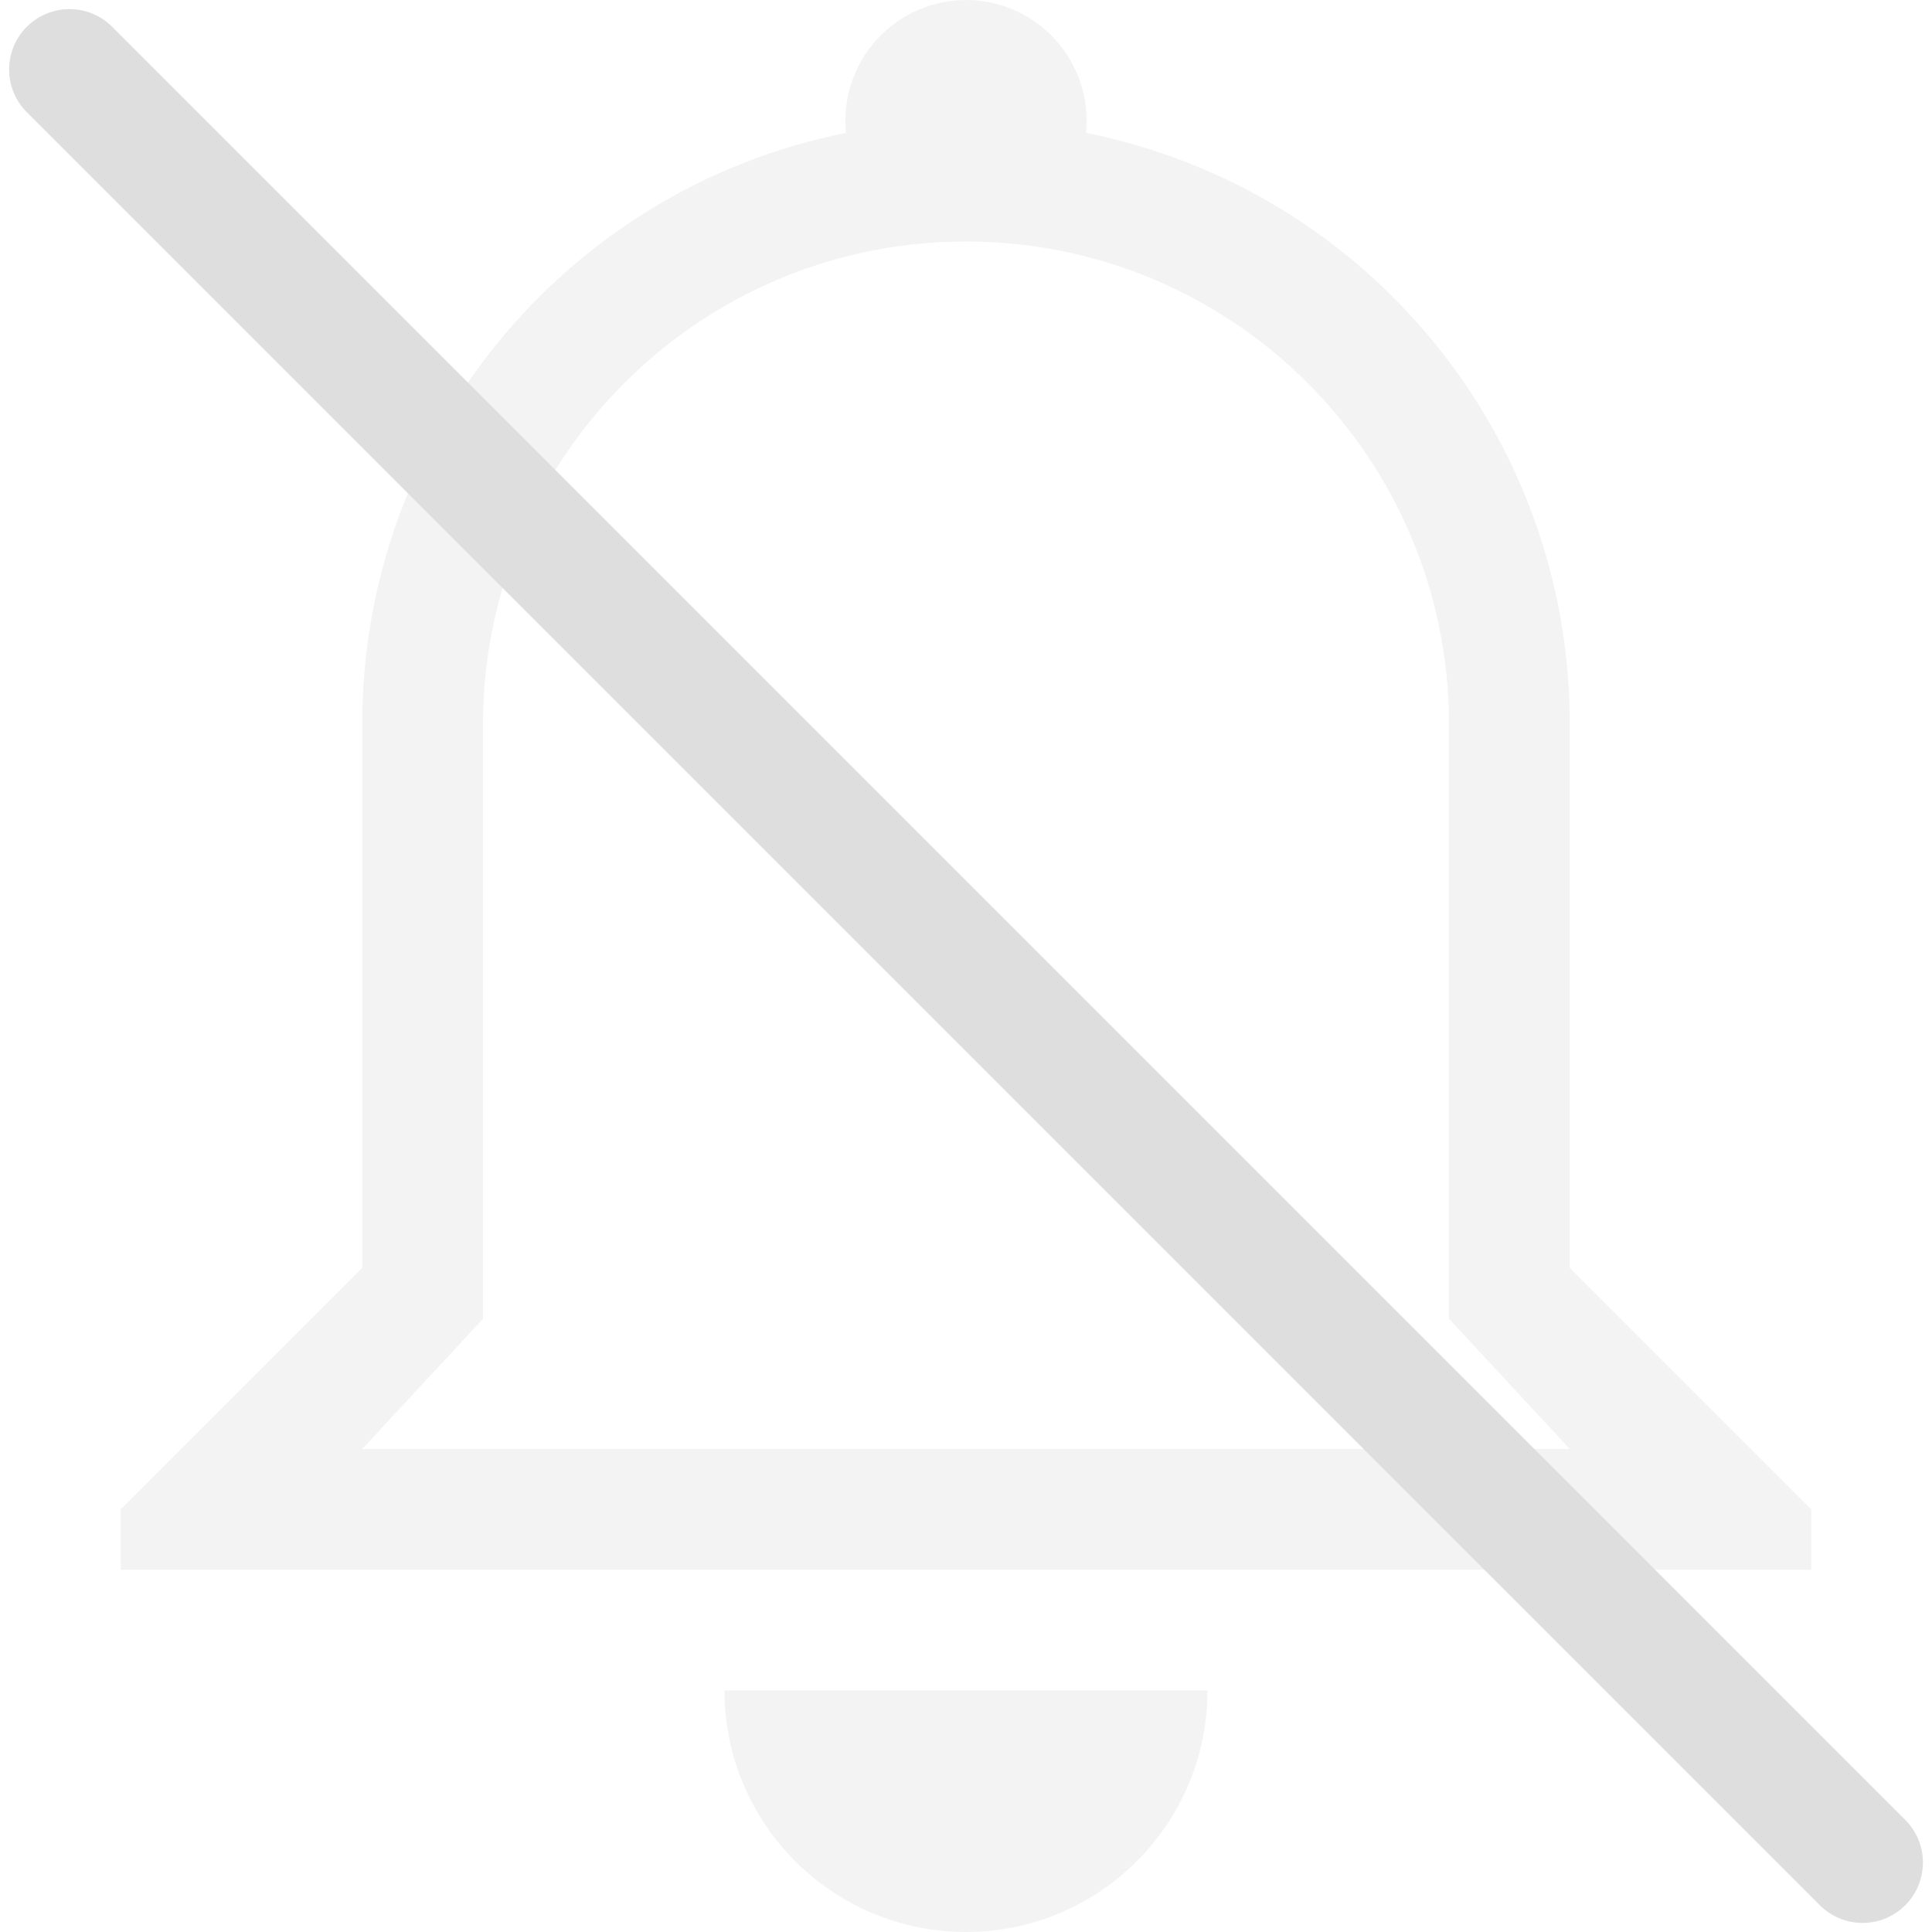
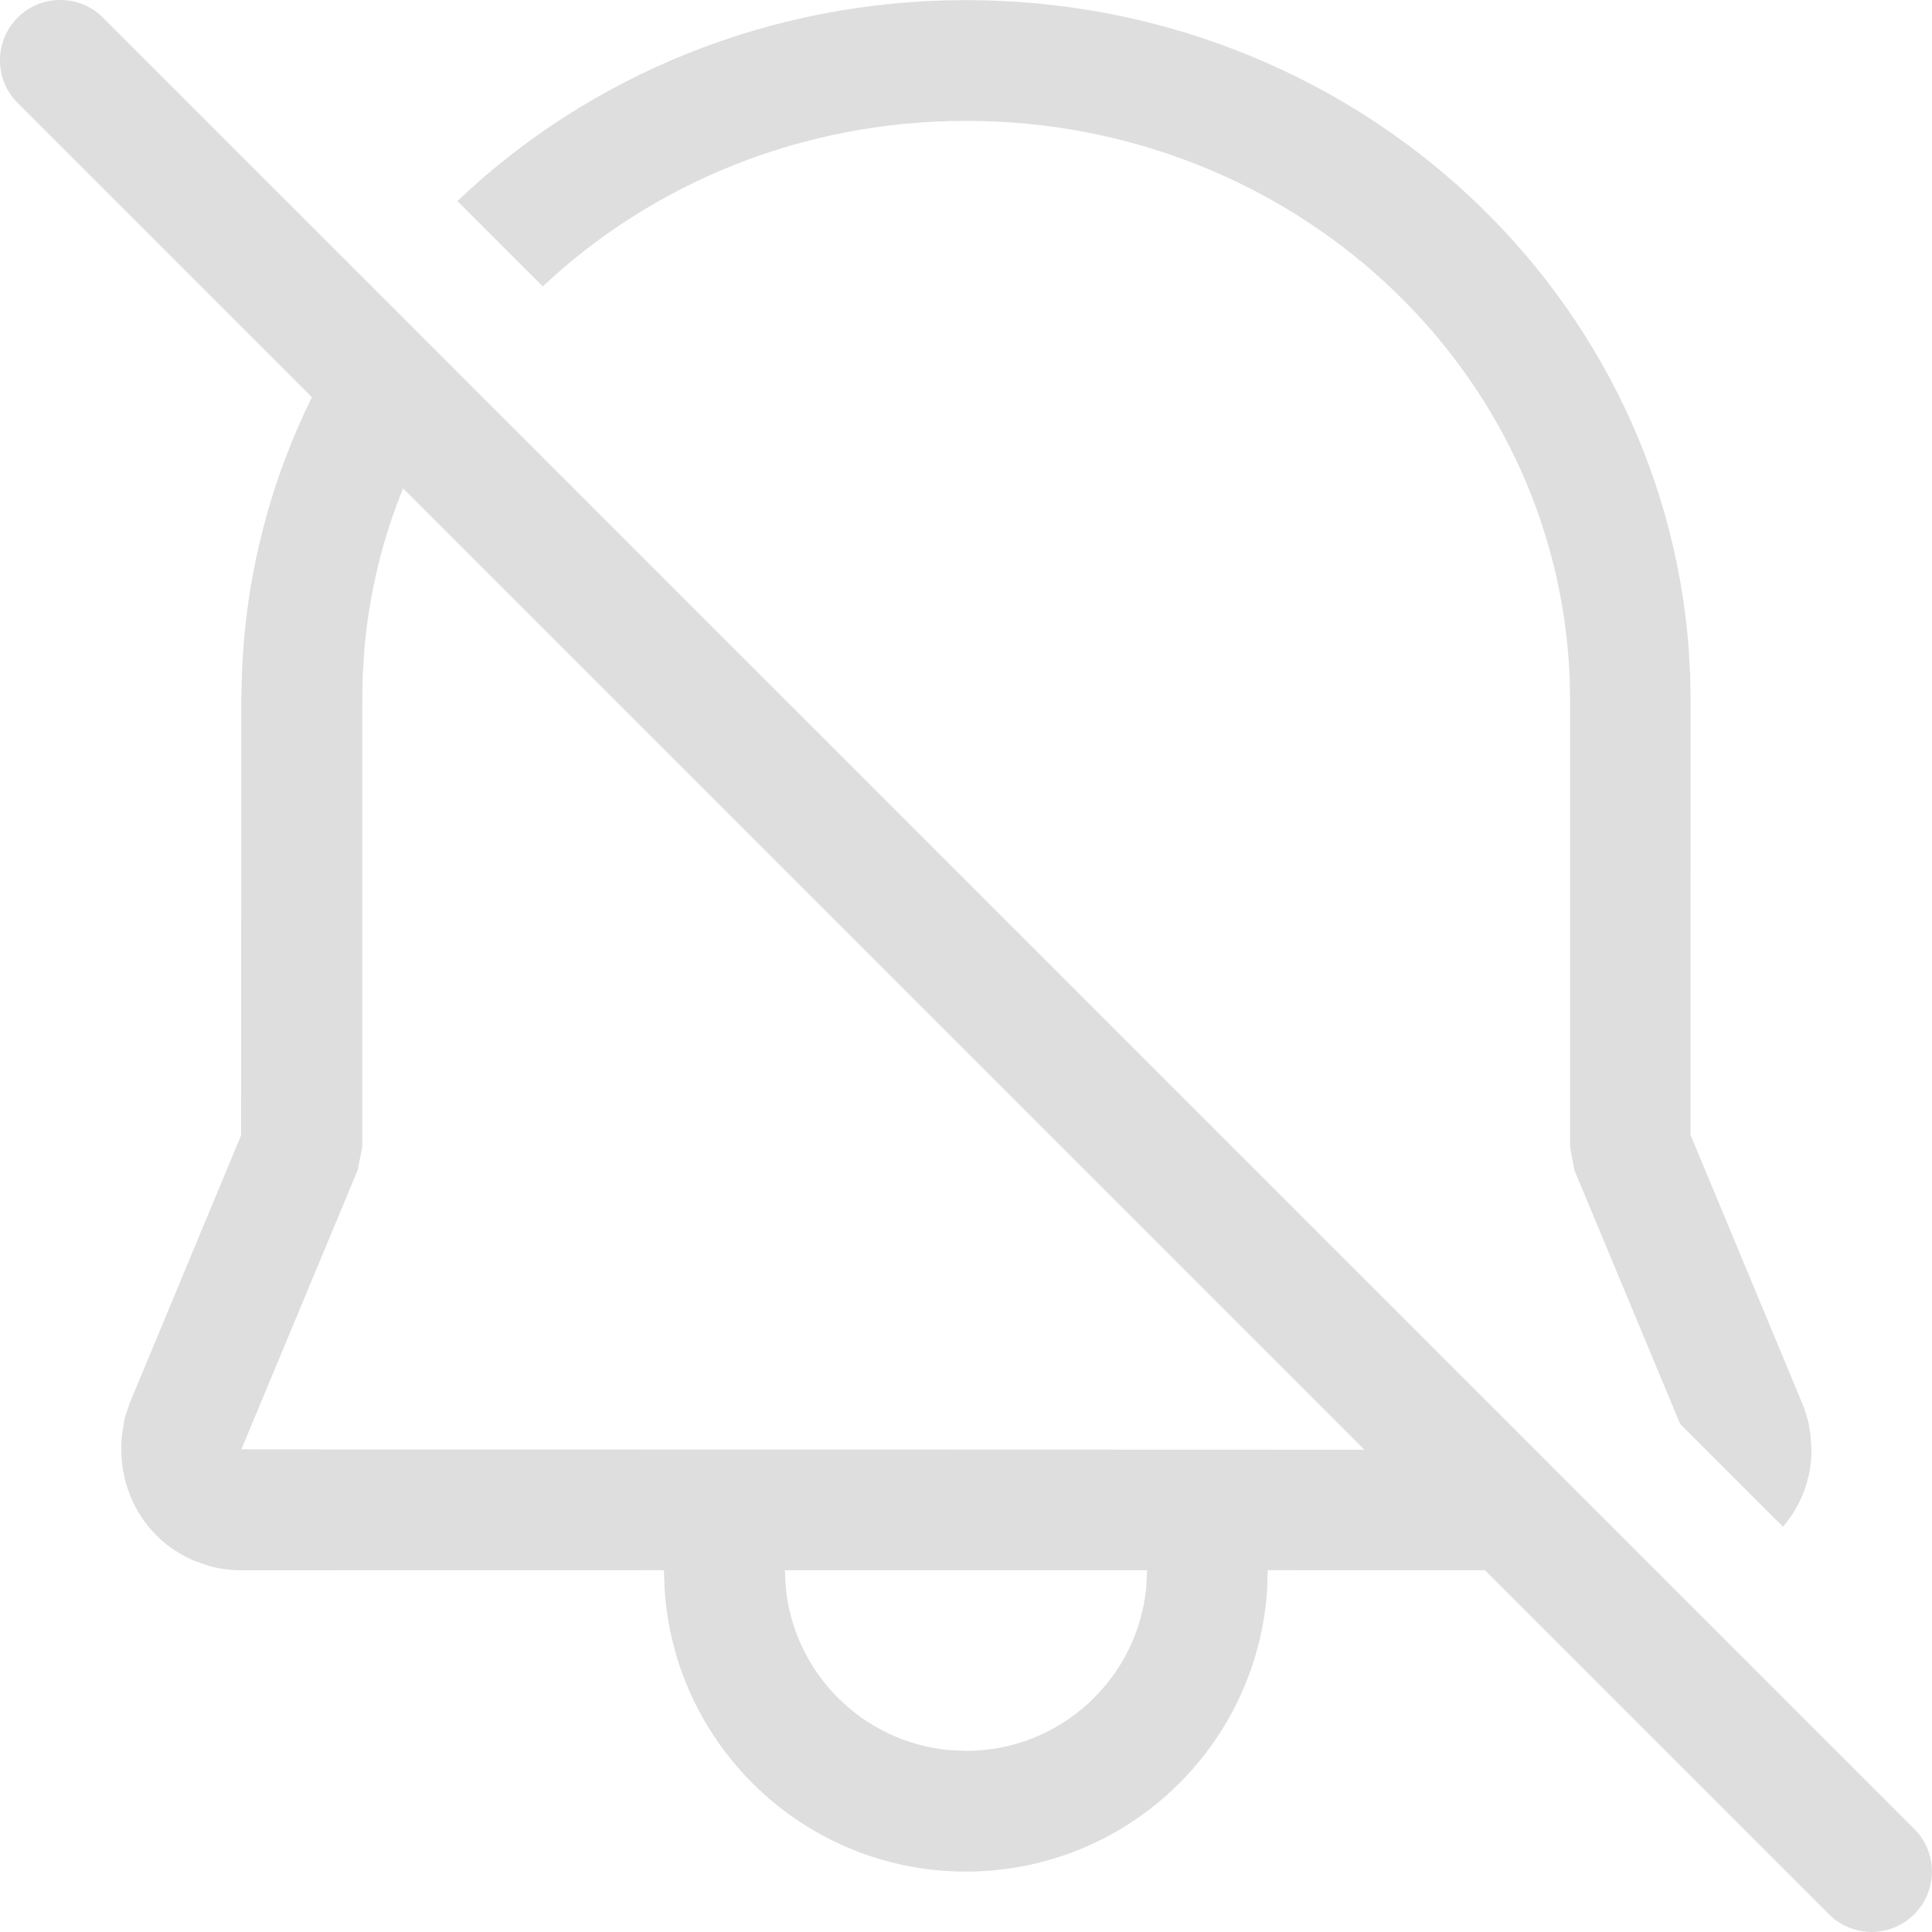
<svg xmlns="http://www.w3.org/2000/svg" width="16" height="16" version="1.1">
  <style id="current-color-scheme" type="text/css">.ColorScheme-Text {
            color:#dedede;
        }
        .ColorScheme-ButtonFocus {
            color:#3daee9;
        }
        .ColorScheme-NegativeText {
            color:#da4453;
        }</style>
-   <path class="ColorScheme-Text" d="m8 0a1 1 0 0 0-0.994 1.1 4.988 4.988 0 0 0-4.006 4.9v4.5l-2 2v0.5h14v-0.5l-2-2v-4.5a4.987 4.987 0 0 0-4.006-4.9 1 1 0 0 0-0.994-1.1zm0 2a4 4 0 0 1 4 4v4.922l1 1.078h-10l1-1.078v-4.922a4 4 0 0 1 4-4zm-2 12a2 2 0 0 0 2 2 2 2 0 0 0 2-2h-3.731z" fill="currentColor" opacity=".35" />
-   <rect class="ColorScheme-Text" transform="rotate(45)" x=".314" y="-.5" width="22" height="1" rx=".5" ry=".5" fill="currentColor" />
+   <path class="ColorScheme-Text" d="m2.004 5.568c0.032-0.815 0.237-1.585 0.579-2.278l-2.437-2.437c-0.195-0.195-0.195-0.512 0-0.707 0.195-0.195 0.512-0.195 0.707 0l15 15c0.195 0.195 0.195 0.512 0 0.707-0.195 0.195-0.512 0.195-0.707 0l-2.849-2.849-1.798-3e-4 -5e-3 0.161c-0.085 1.304-1.169 2.335-2.495 2.335-1.325 0-2.41-1.032-2.495-2.336l-0.006-0.16-3.501 6e-4c-0.088 0-0.175-0.012-0.26-0.034l-0.124-0.043c-0.411-0.171-0.653-0.589-0.602-1.052l0.021-0.127 0.042-0.128 0.923-2.219 0.001-3.608zm9.295 6.438-7.961-7.961c-0.171 0.421-0.281 0.87-0.321 1.339l-0.013 0.212-0.004 0.205v3.698l-0.038 0.192-0.963 2.312zm-1.799 0.998h-3l0.007 0.141c0.069 0.713 0.636 1.28 1.349 1.348l0.144 0.007c0.78 0 1.421-0.595 1.493-1.355zm3.539-3.312 0.875 2.1 0.852 0.852c0.15-0.175 0.236-0.398 0.236-0.639l-0.009-0.131-0.015-0.086c-0.013-0.057-0.03-0.113-0.053-0.167l-0.925-2.222 9.99e-4 -3.596-0.004-0.225-0.013-0.222c-0.24-3.021-2.836-5.355-5.984-5.355-1.639 0-3.128 0.633-4.212 1.664l0.707 0.707c0.902-0.848 2.139-1.371 3.506-1.371 2.697 0 4.893 2.035 4.998 4.608l0.004 0.204-9.8e-5 3.688z" fill="currentColor" />
</svg>
